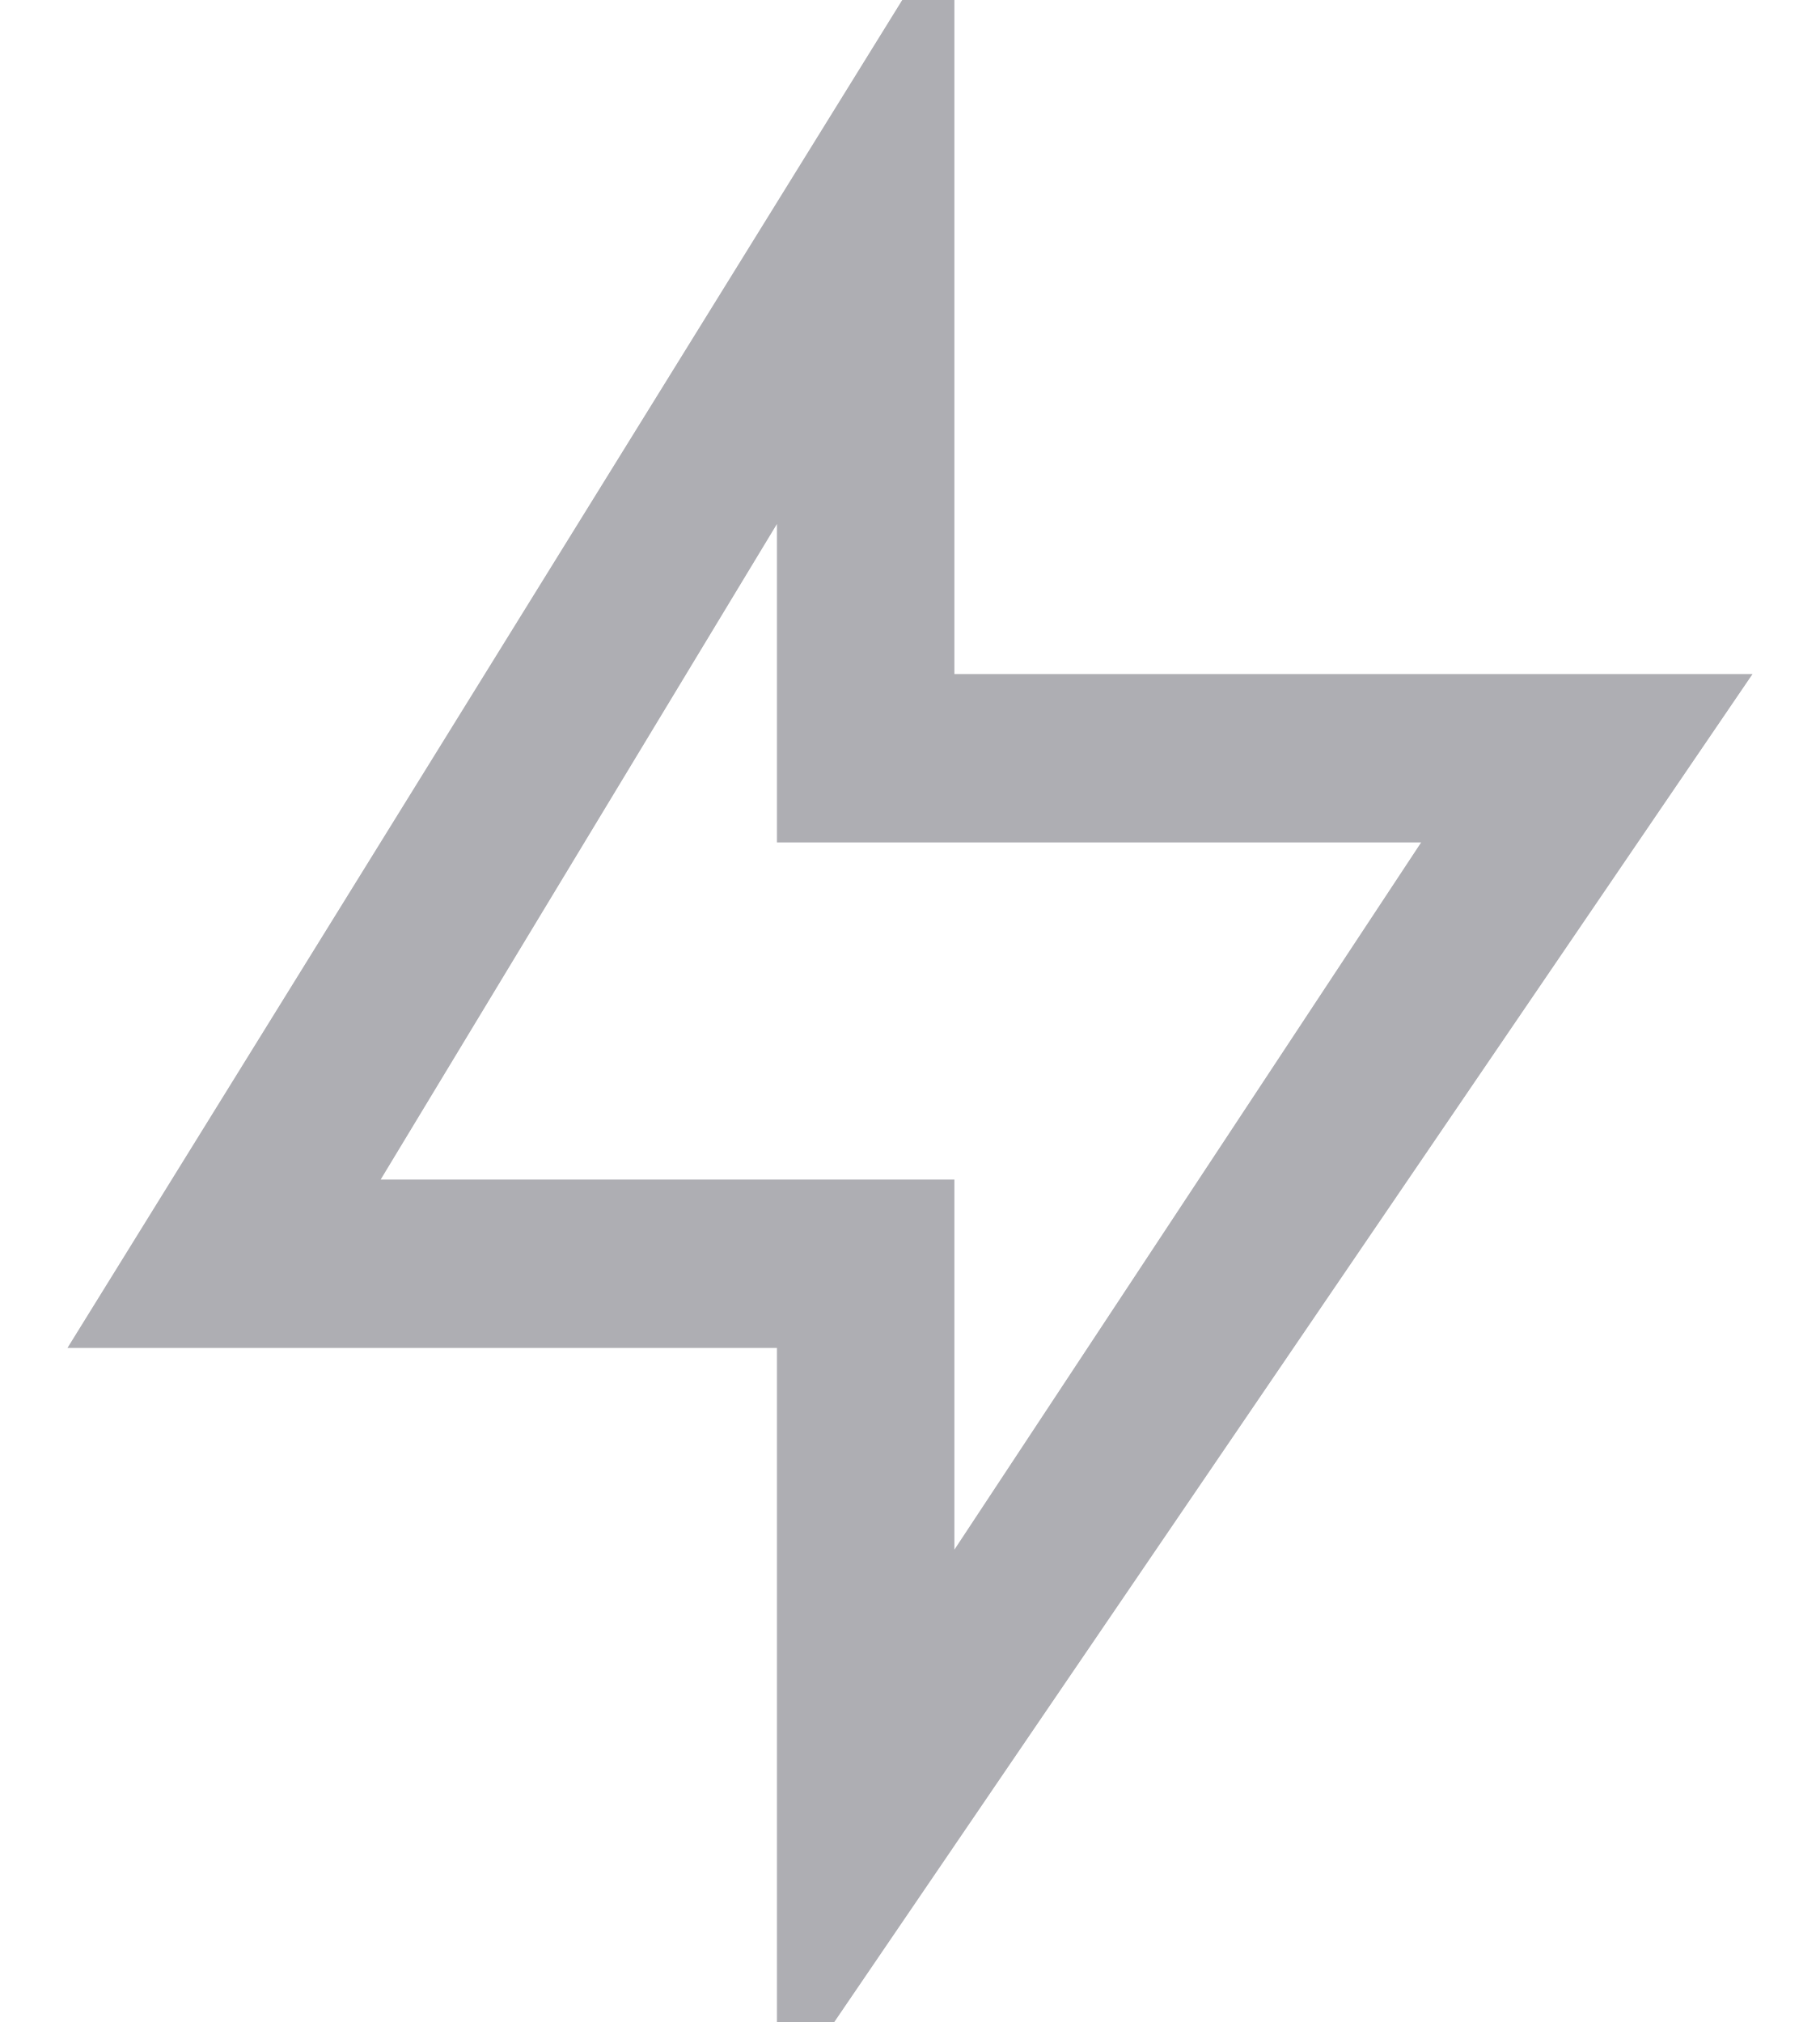
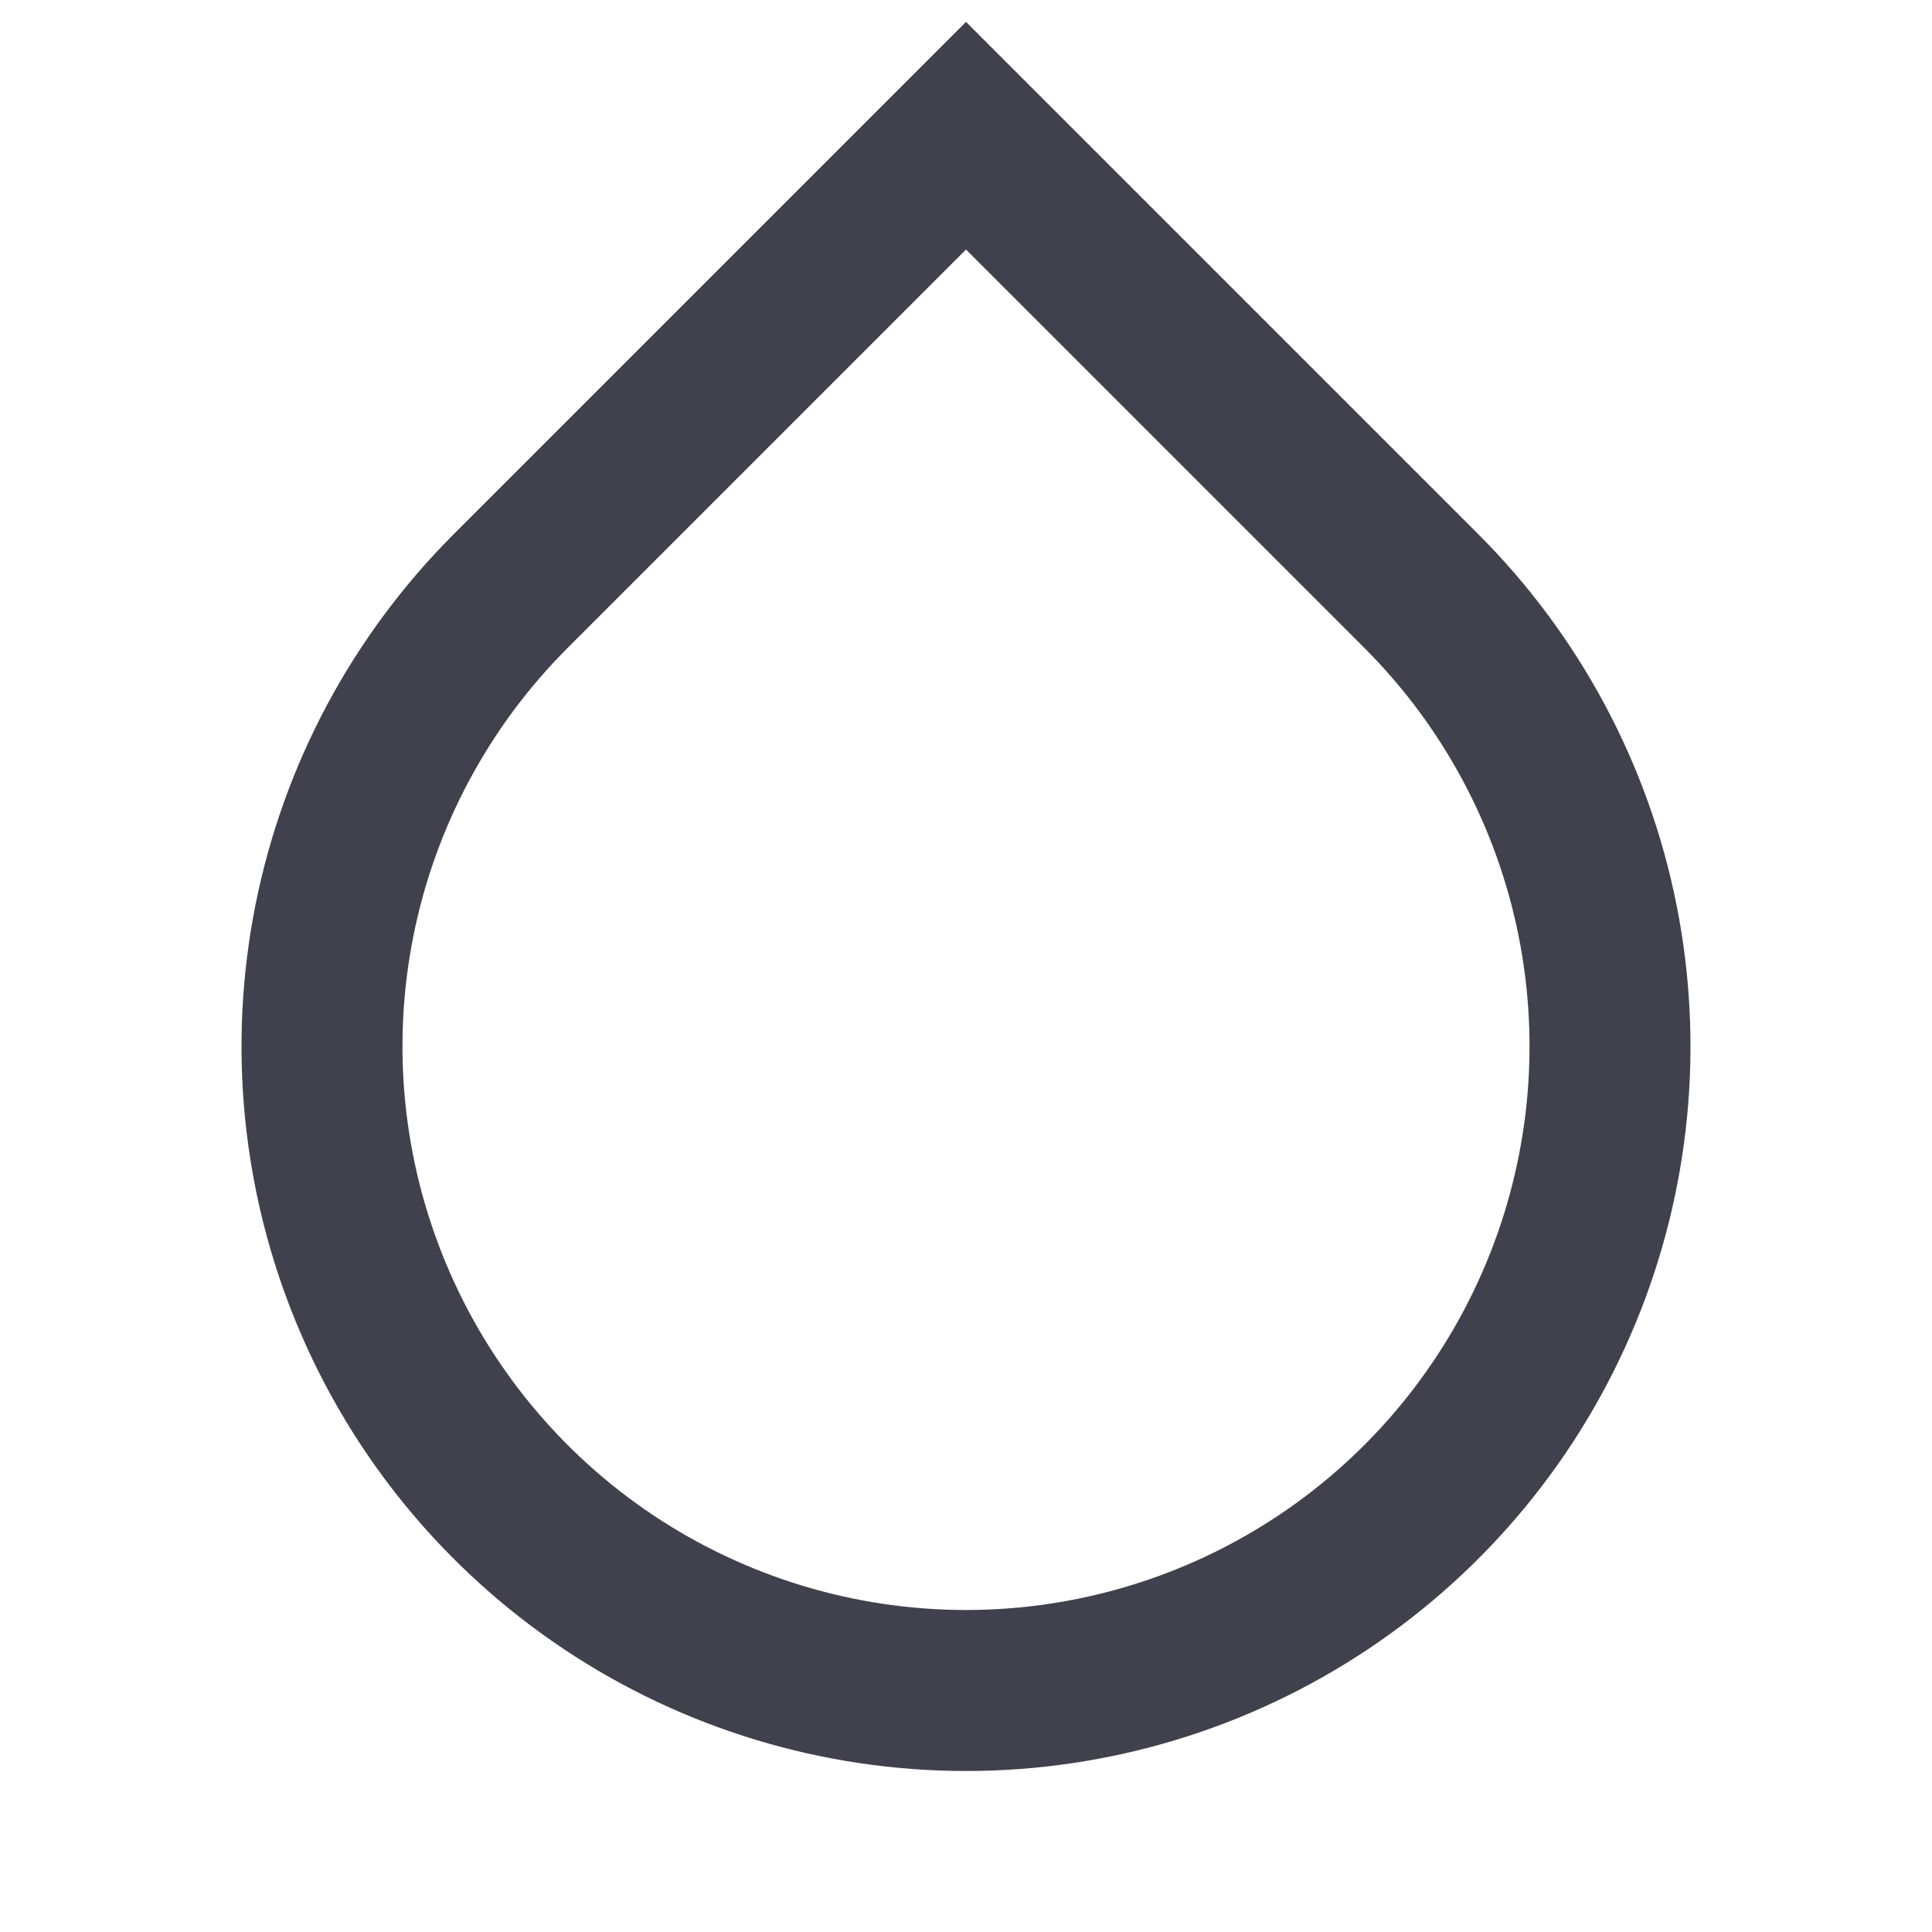
- <svg xmlns="http://www.w3.org/2000/svg" width="18" height="20" viewBox="0 0 18 20" fill="none">
-   <path d="M9.439 6.667H17.333L7.684 20.833V13.333H0.667L9.439 -0.833V6.667ZM7.684 8.333V5.183L3.765 11.667H9.439V15.328L14.055 8.333H7.684Z" fill="#AEAEB3" />
+ <svg xmlns="http://www.w3.org/2000/svg" width="24" height="24" viewBox="0 0 24 24" fill="none">
+   <path d="M12 3.1L7.05 8.05C6.071 9.029 5.404 10.276 5.134 11.634C4.864 12.992 5.003 14.399 5.533 15.678C6.063 16.957 6.96 18.051 8.111 18.82C9.262 19.589 10.616 20 12 20C13.384 20 14.738 19.589 15.889 18.82C17.04 18.051 17.937 16.957 18.467 15.678C18.997 14.399 19.136 12.992 18.866 11.634C18.596 10.276 17.929 9.029 16.95 8.05L12 3.1ZM12 0.272L18.364 6.636C19.623 7.895 20.48 9.498 20.827 11.244C21.174 12.99 20.996 14.8 20.315 16.444C19.634 18.089 18.48 19.494 17 20.483C15.52 21.472 13.78 22 12 22C10.22 22 8.48 21.472 7 20.483C5.52 19.494 4.366 18.089 3.685 16.444C3.004 14.8 2.826 12.99 3.173 11.244C3.52 9.498 4.377 7.895 5.636 6.636L12 0.272Z" fill="#41414D" />
</svg>
